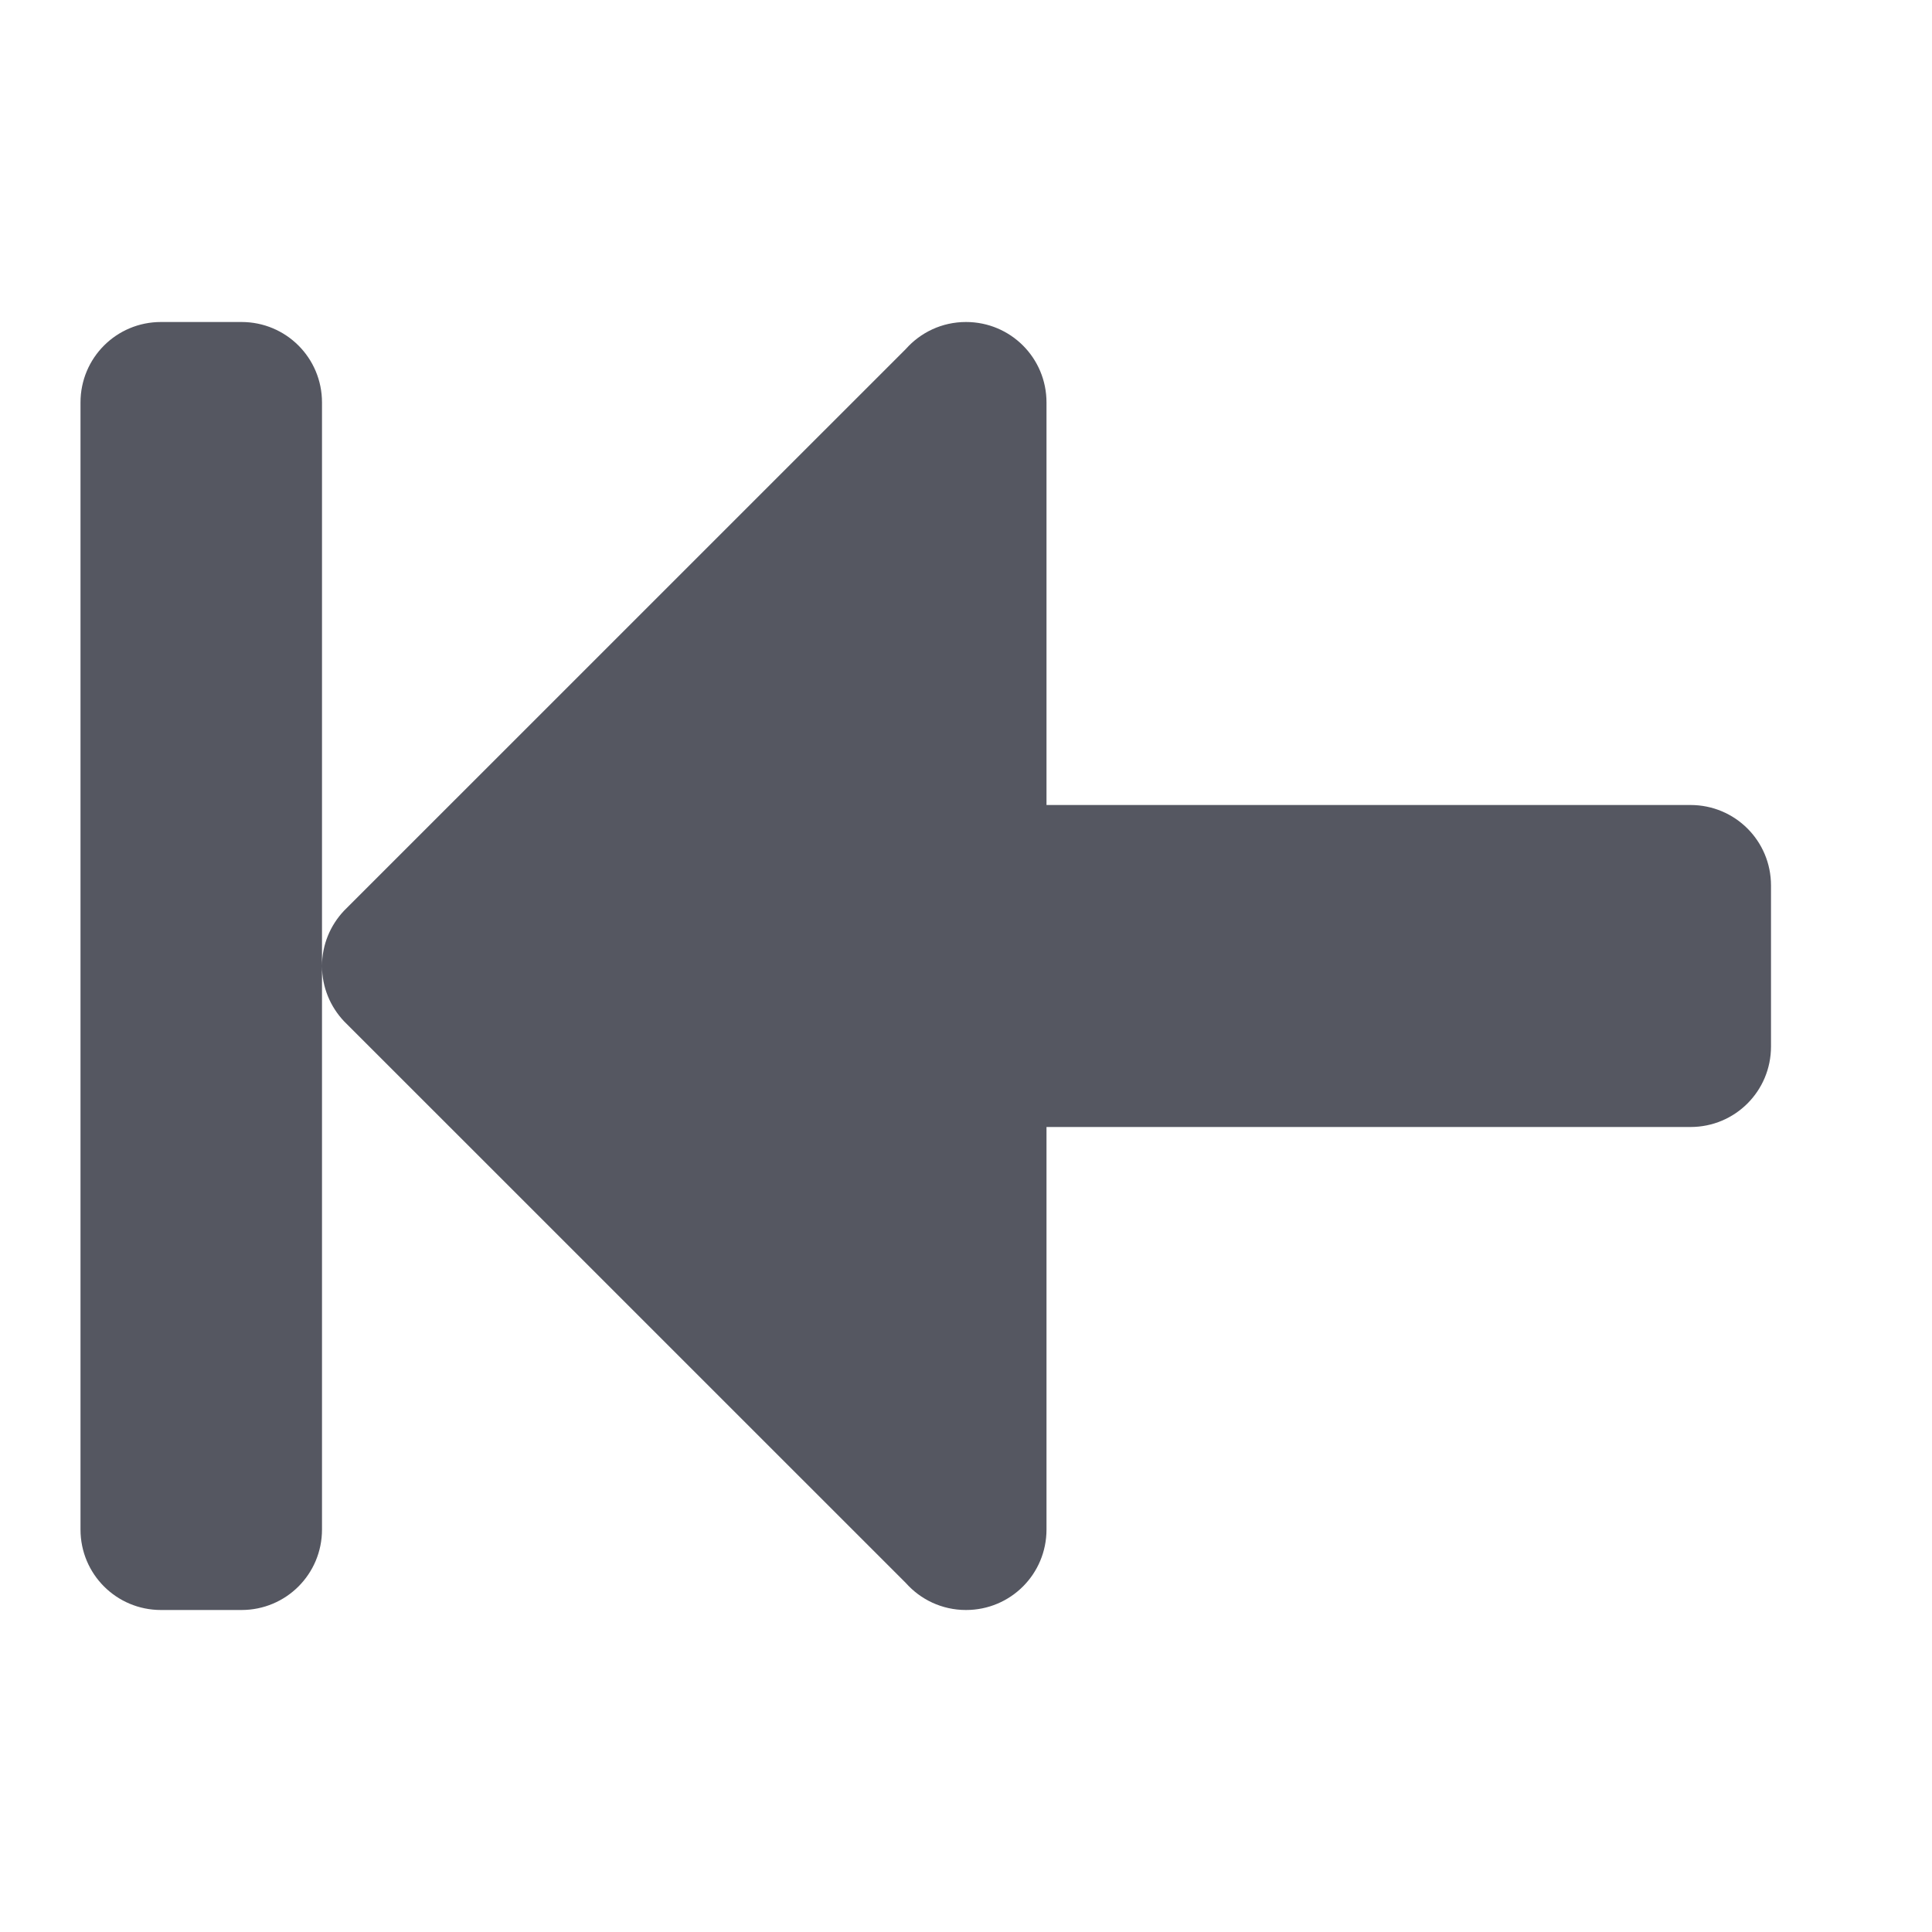
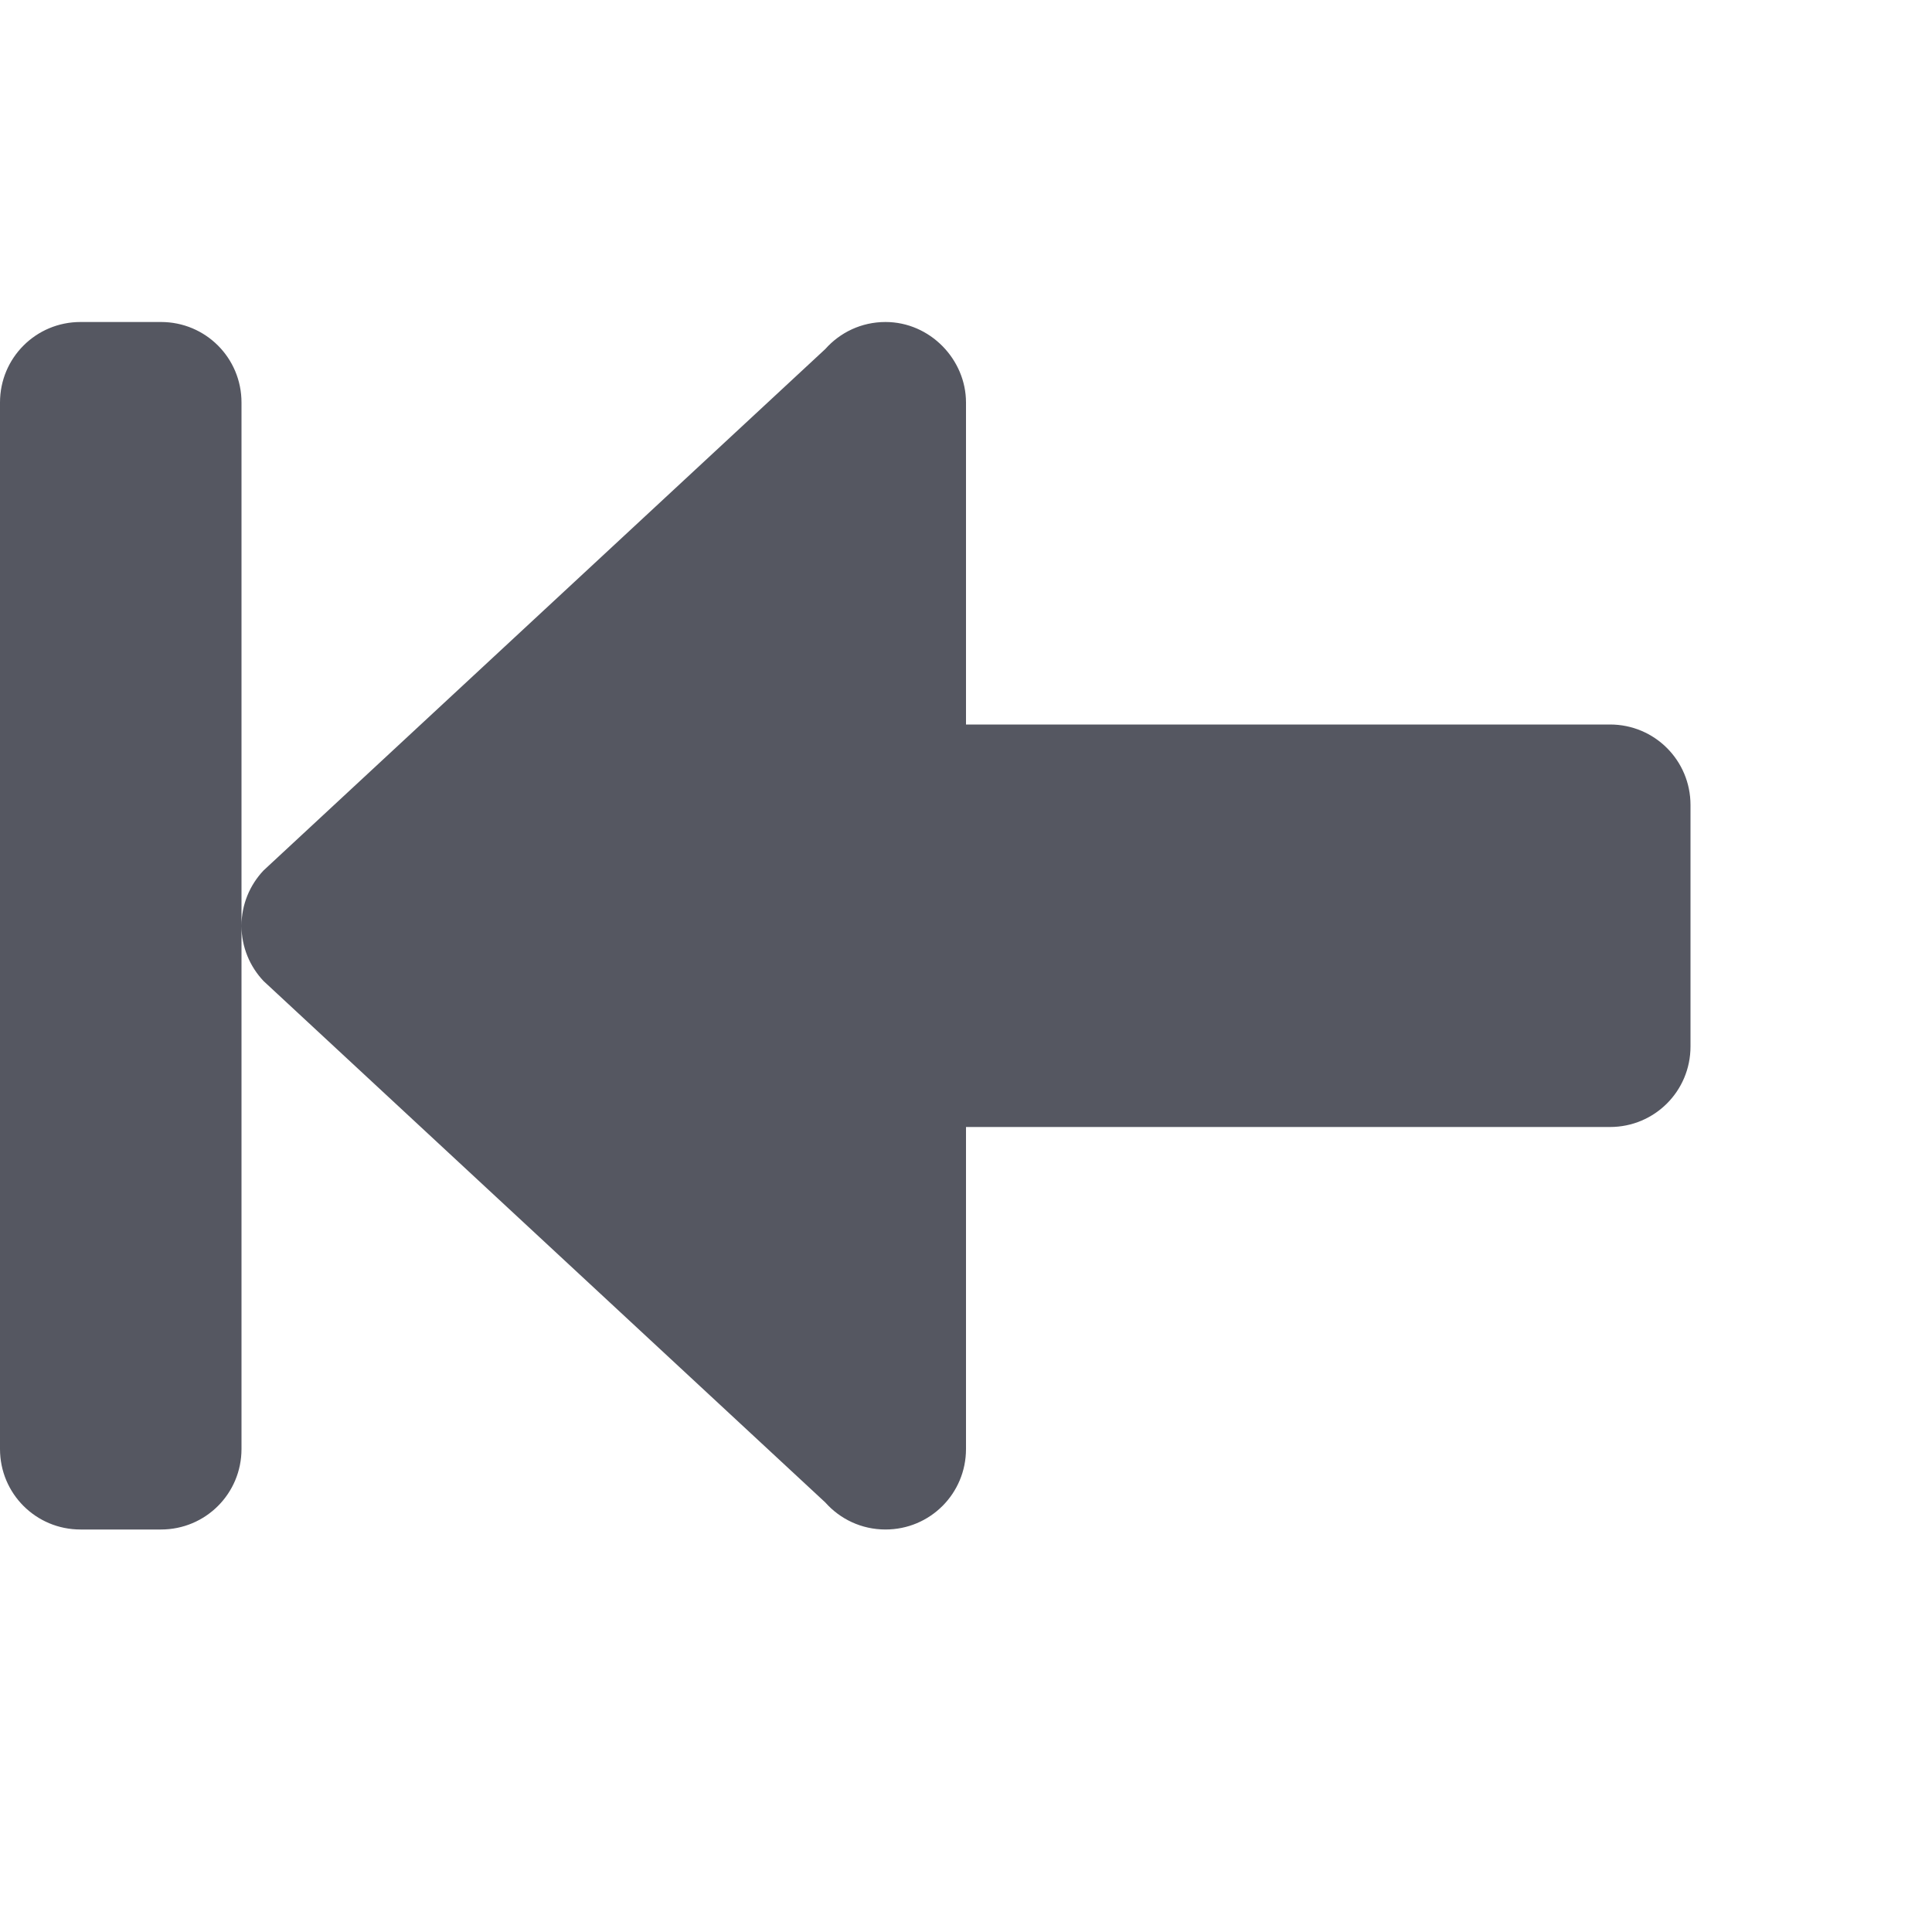
<svg xmlns="http://www.w3.org/2000/svg" id="svg6" version="1.1" width="24" height="24">
  <defs id="defs10" />
-   <path d="m 12,4 c 0.554,0 1,0.446 1,1 v 5 h 8 c 0.554,0 1,0.446 1,1 v 2 c 0,0.554 -0.446,1 -1,1 h -8 v 5 c 0,0.554 -0.446,1 -1,1 -0.299,0 -0.565,-0.13 -0.748,-0.336 L 4.273,12.686 C 4.104,12.506 4,12.266 4,12 4,11.734 4.104,11.494 4.273,11.314 L 11.252,4.336 C 11.435,4.13 11.701,4 12,4 Z m -8,8 v 7 c 0,0.554 -0.446,1 -1,1 H 2 C 1.446,20 1,19.554 1,19 V 5 C 1,4.446 1.446,4 2,4 h 1 c 0.554,0 1,0.446 1,1 z" style="opacity:1;fill:#555761;stroke:none;stroke-width:4;stroke-linecap:round;stroke-linejoin:round;stop-color:#000000" id="path873-5" />
+   <path d="m 11,4 c 0.554,0 1,0.466 1,1 v 4 h 8 c 0.554,0 1,0.446 1,1 v 3 c 0,0.554 -0.446,1 -1,1 h -8 v 4 c 0,0.554 -0.446,1 -1,1 -0.299,0 -0.565,-0.13 -0.748,-0.336 L 3.273,12.186 C 3.104,12.006 3,11.766 3,11.5 3,11.234 3.104,10.994 3.273,10.814 L 10.252,4.336 C 10.435,4.13 10.701,4 11,4 Z M 3,11.5 V 18 c 0,0.554 -0.446,1 -1,1 H 1 C 0.446,19 0,18.554 0,18 V 5 C 0,4.446 0.446,4 1,4 h 1 c 0.554,0 1,0.446 1,1 z" style="opacity:1;fill:#555761;stroke:none;stroke-width:4;stroke-linecap:round;stroke-linejoin:round;stop-color:#000000" id="path873-5-3" />
</svg>
